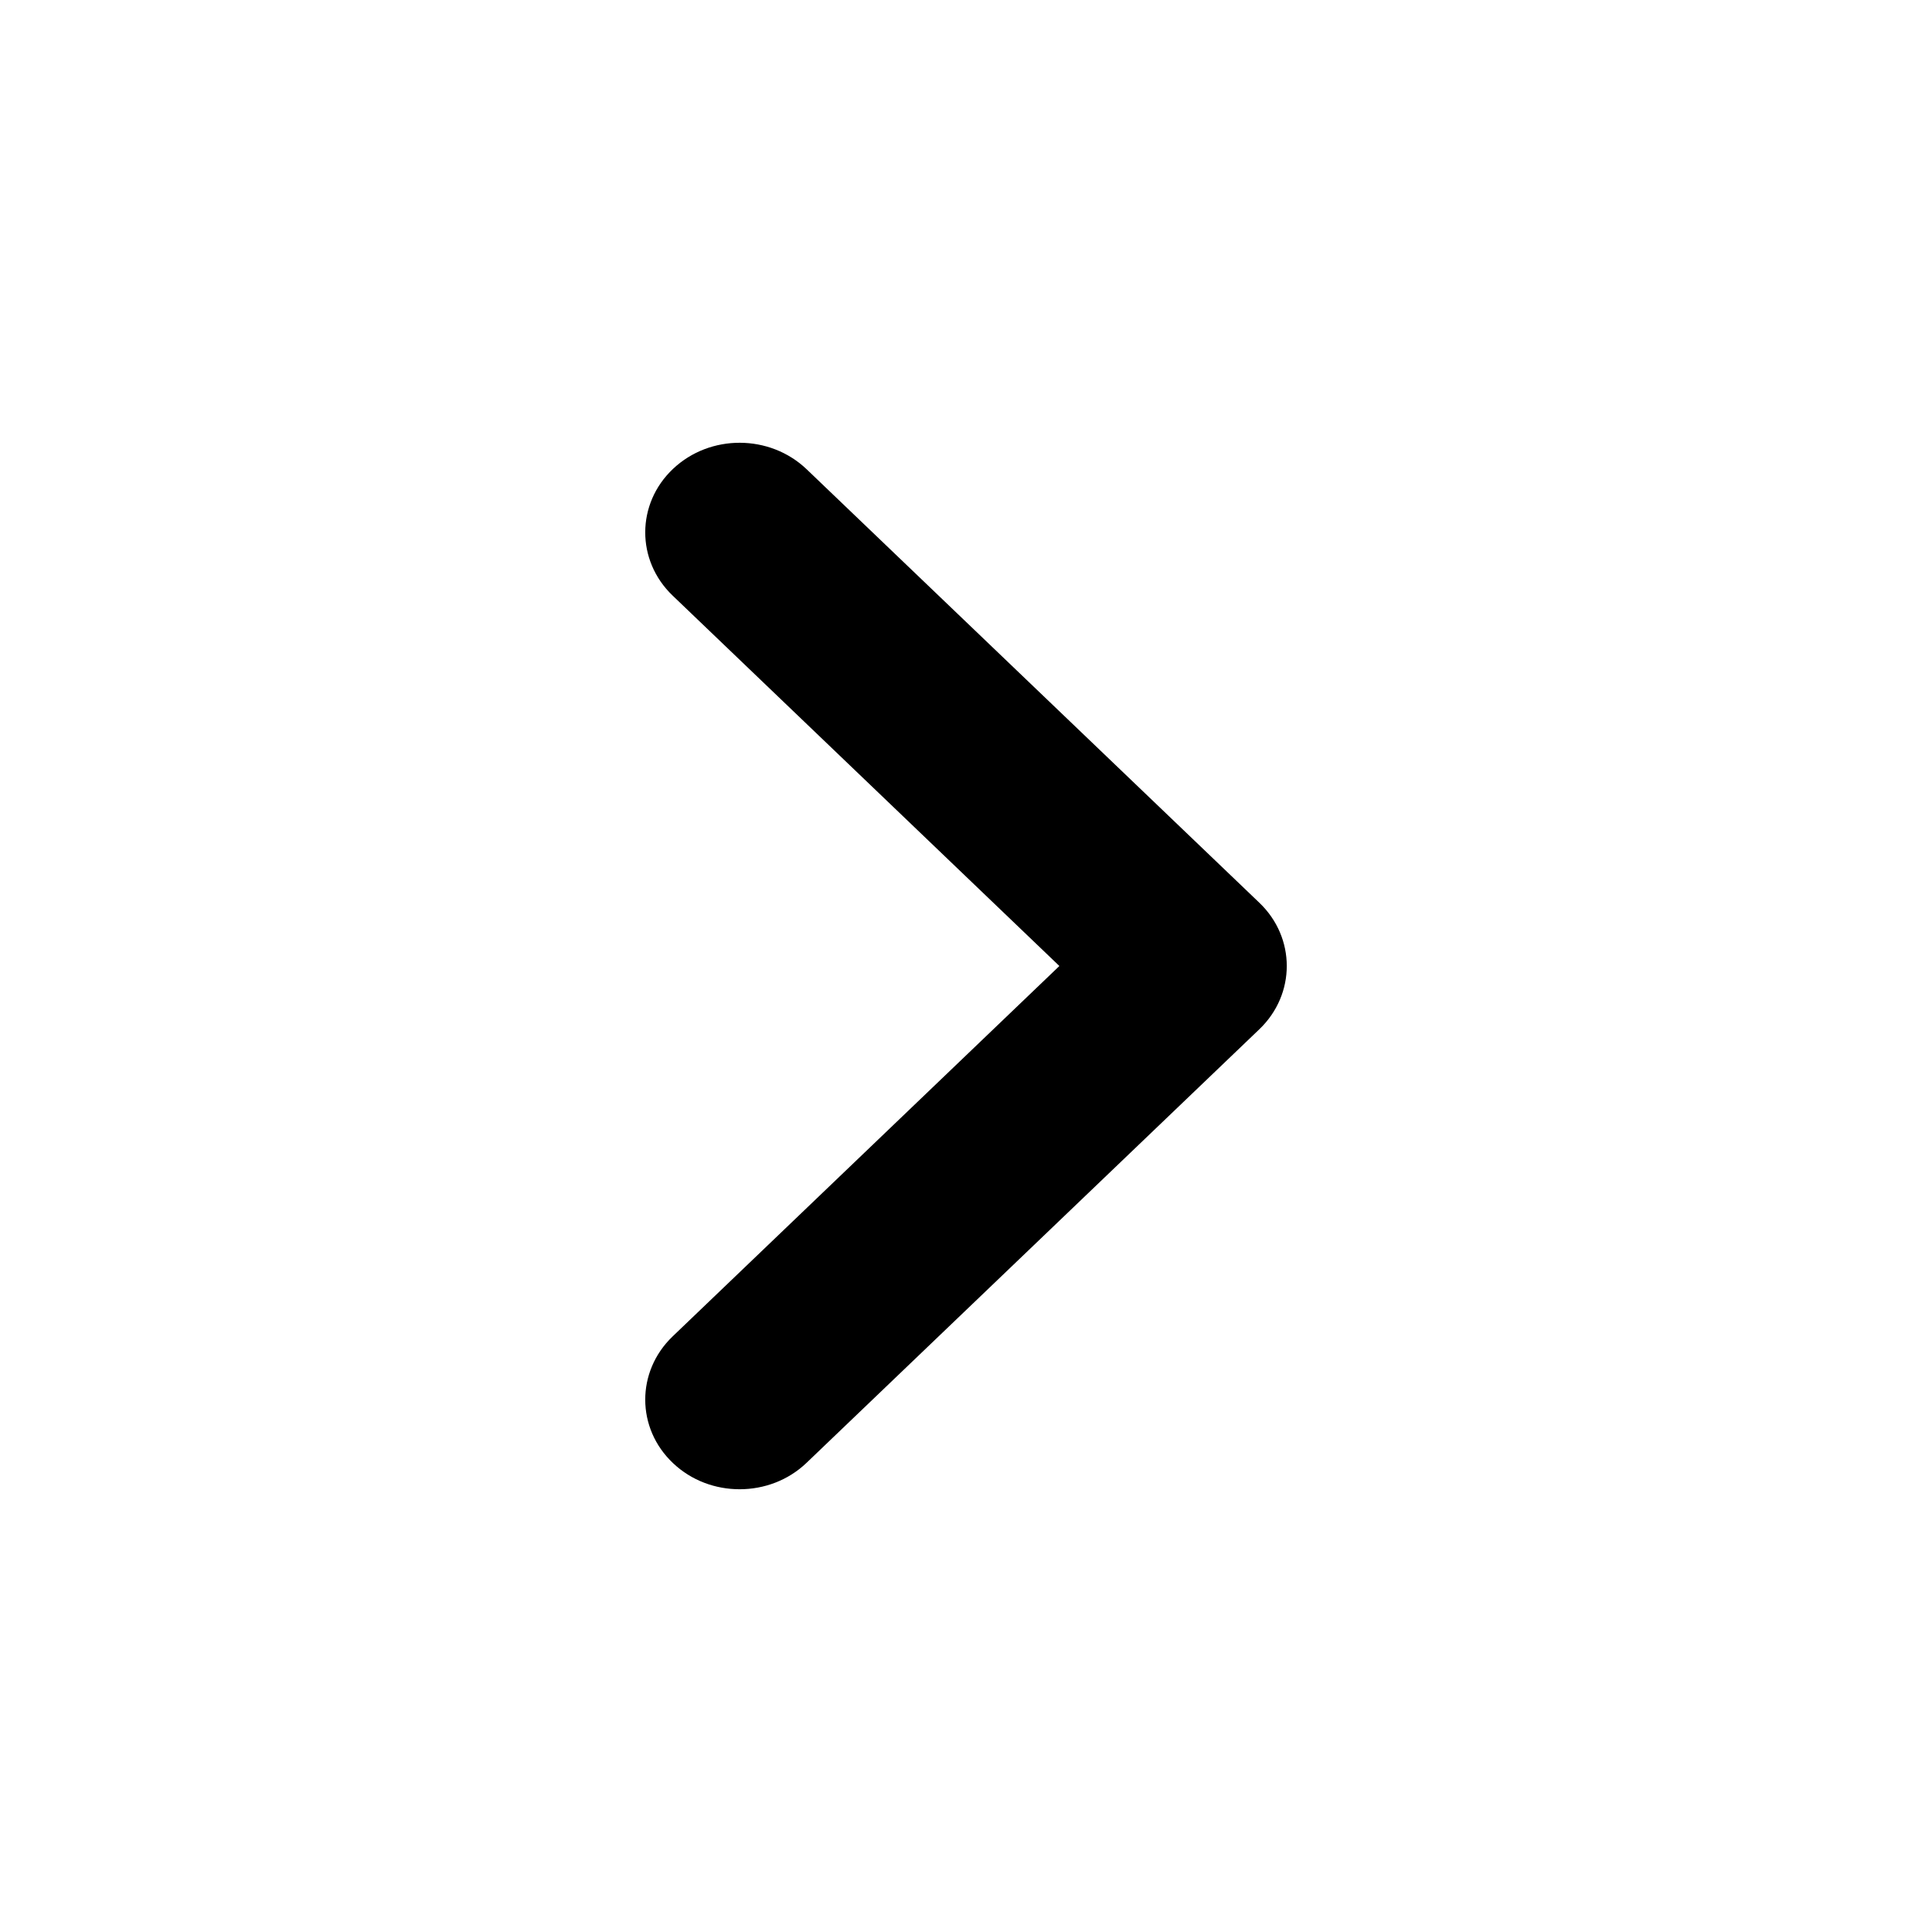
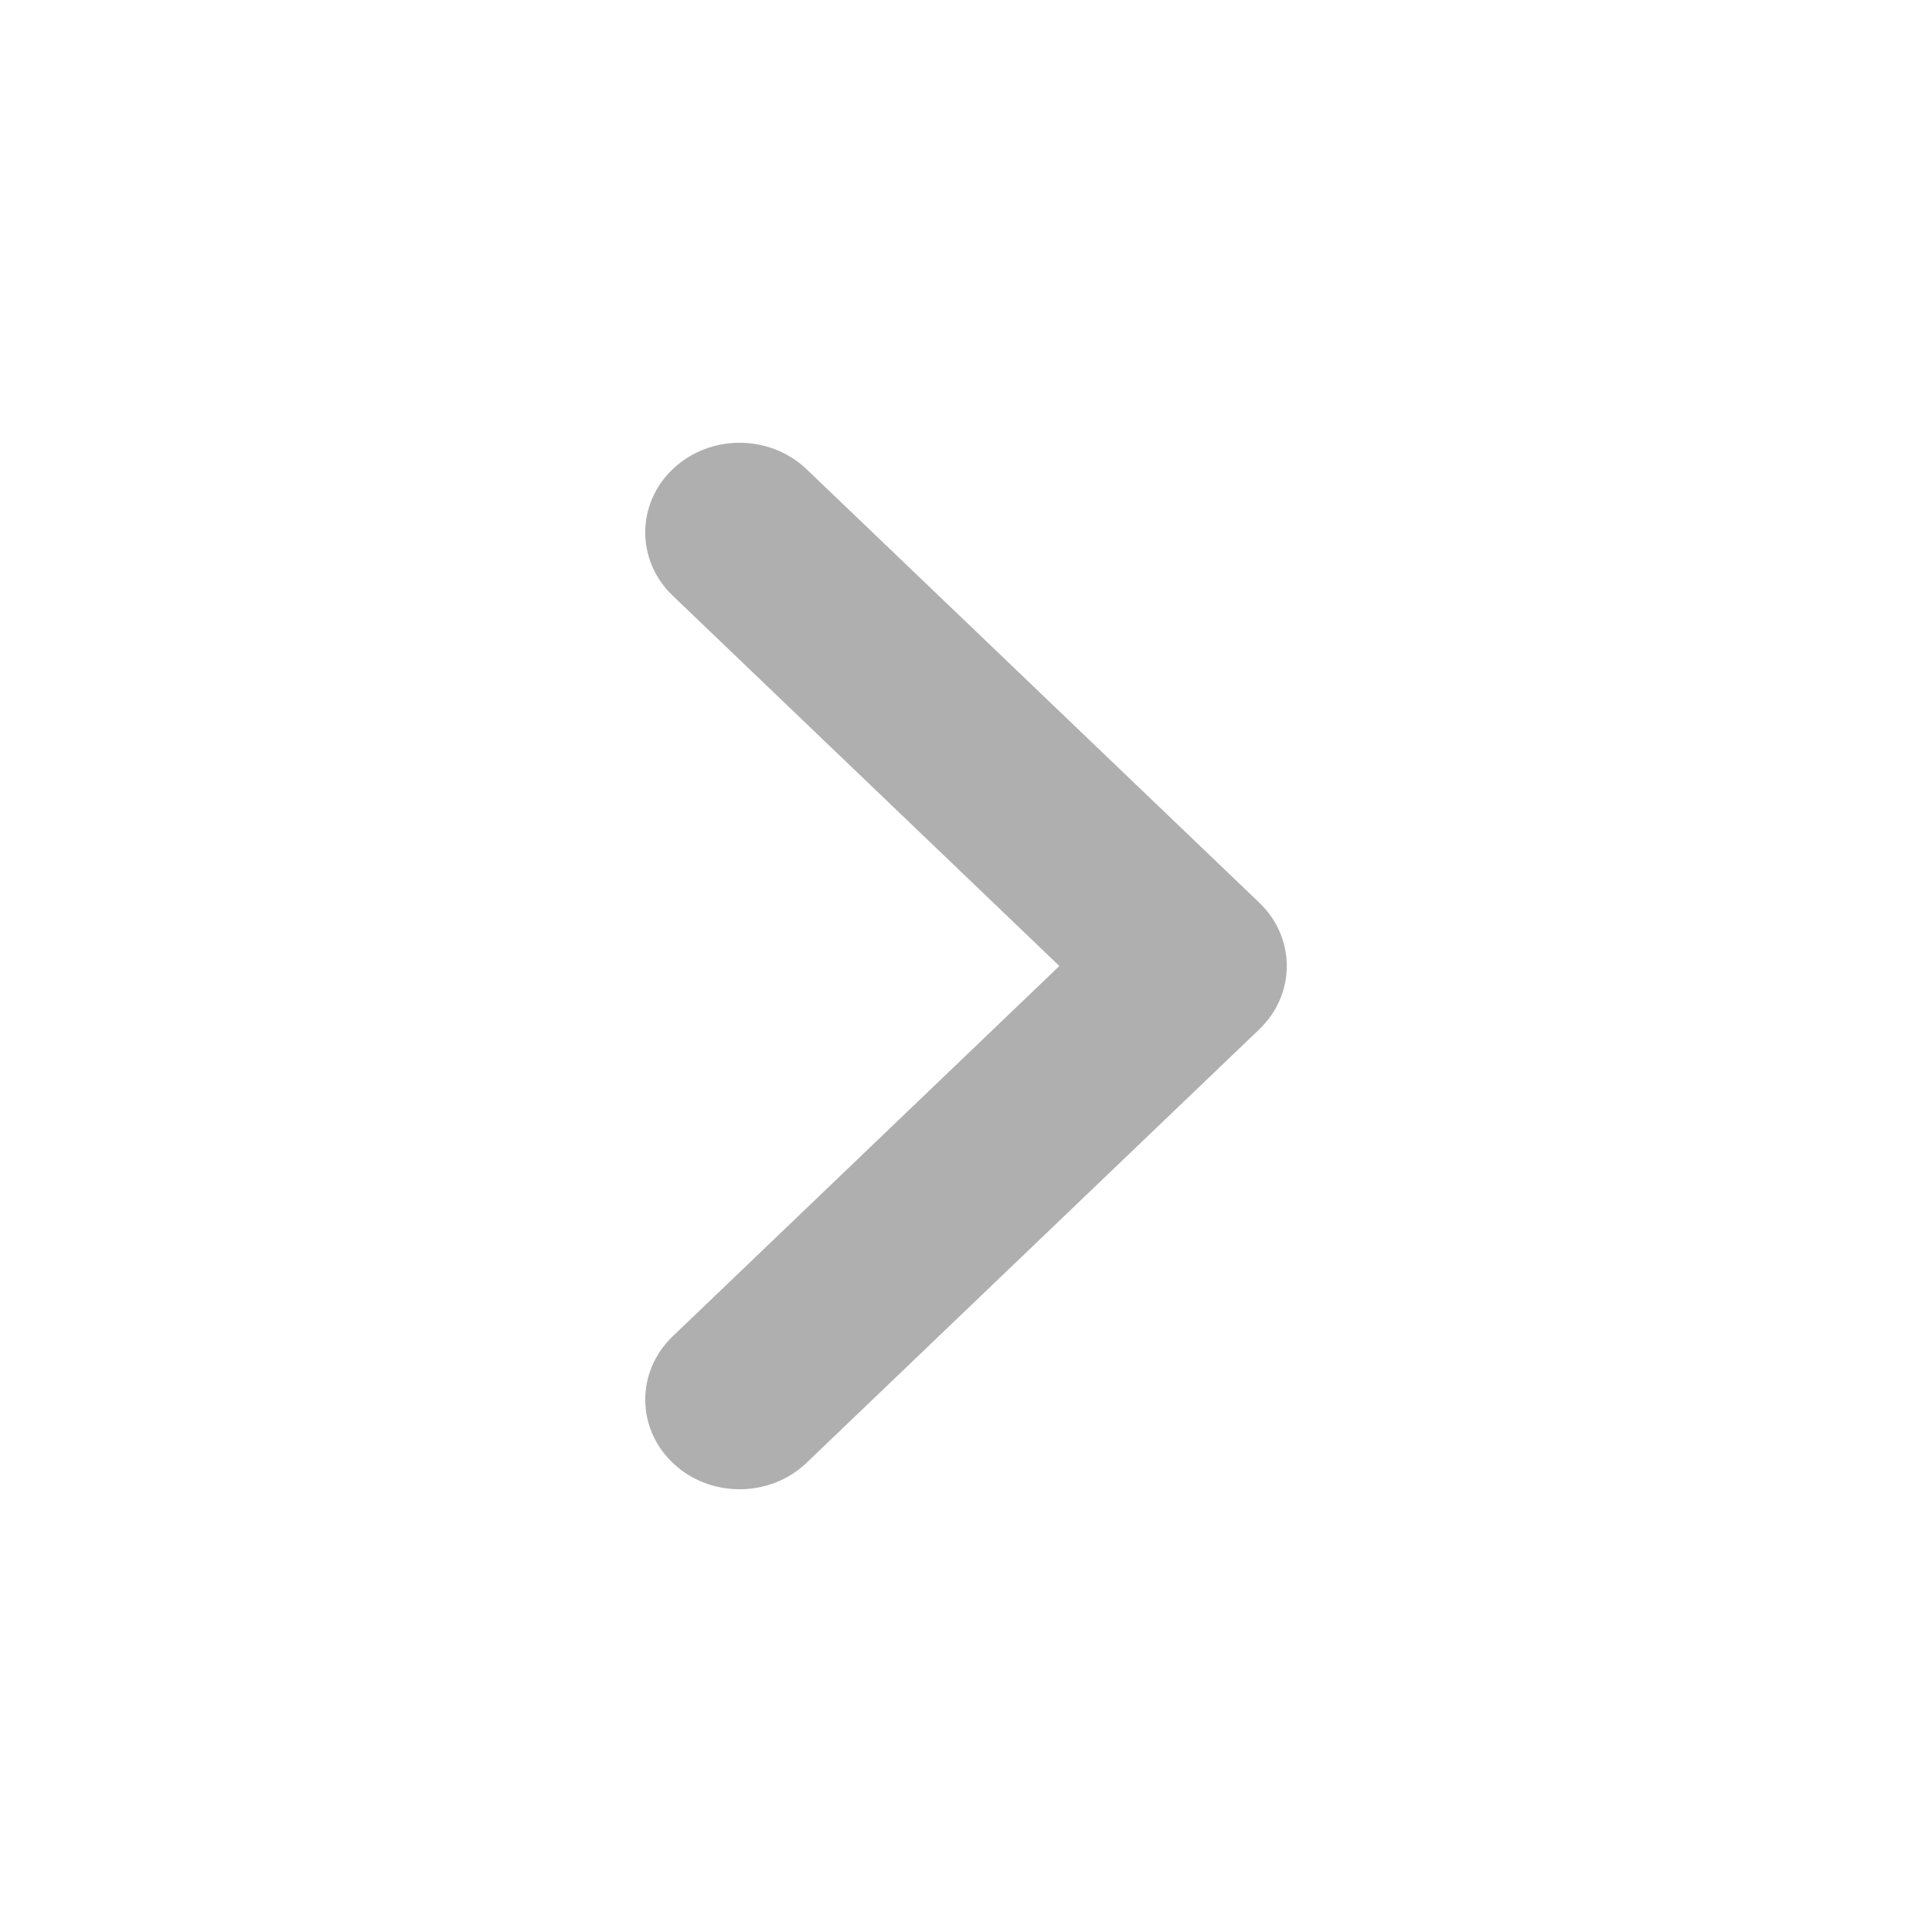
<svg xmlns="http://www.w3.org/2000/svg" version="1.1" id="Layer_1" x="0px" y="0px" width="24px" height="24px" viewBox="0 0 24 24" enable-background="new 0 0 24 24" xml:space="preserve">
-   <path fill-rule="evenodd" clip-rule="evenodd" d="M9.188,18.5c0.301,0,0.603-0.109,0.832-0.329l5.625-5.386  c0.453-0.435,0.453-1.136,0-1.57l-5.625-5.386C9.563,5.393,8.821,5.39,8.361,5.824C7.902,6.257,7.9,6.963,8.356,7.399L13.16,12  l-4.804,4.601c-0.456,0.437-0.454,1.142,0.005,1.575C8.59,18.393,8.889,18.5,9.188,18.5z" />
+   <path fill-rule="evenodd" clip-rule="evenodd" d="M9.188,18.5c0.301,0,0.603-0.109,0.832-0.329l5.625-5.386  c0.453-0.435,0.453-1.136,0-1.57l-5.625-5.386C9.563,5.393,8.821,5.39,8.361,5.824C7.902,6.257,7.9,6.963,8.356,7.399L13.16,12  l-4.804,4.601c-0.456,0.437-0.454,1.142,0.005,1.575C8.59,18.393,8.889,18.5,9.188,18.5z" fill="#afafaf" />
</svg>
